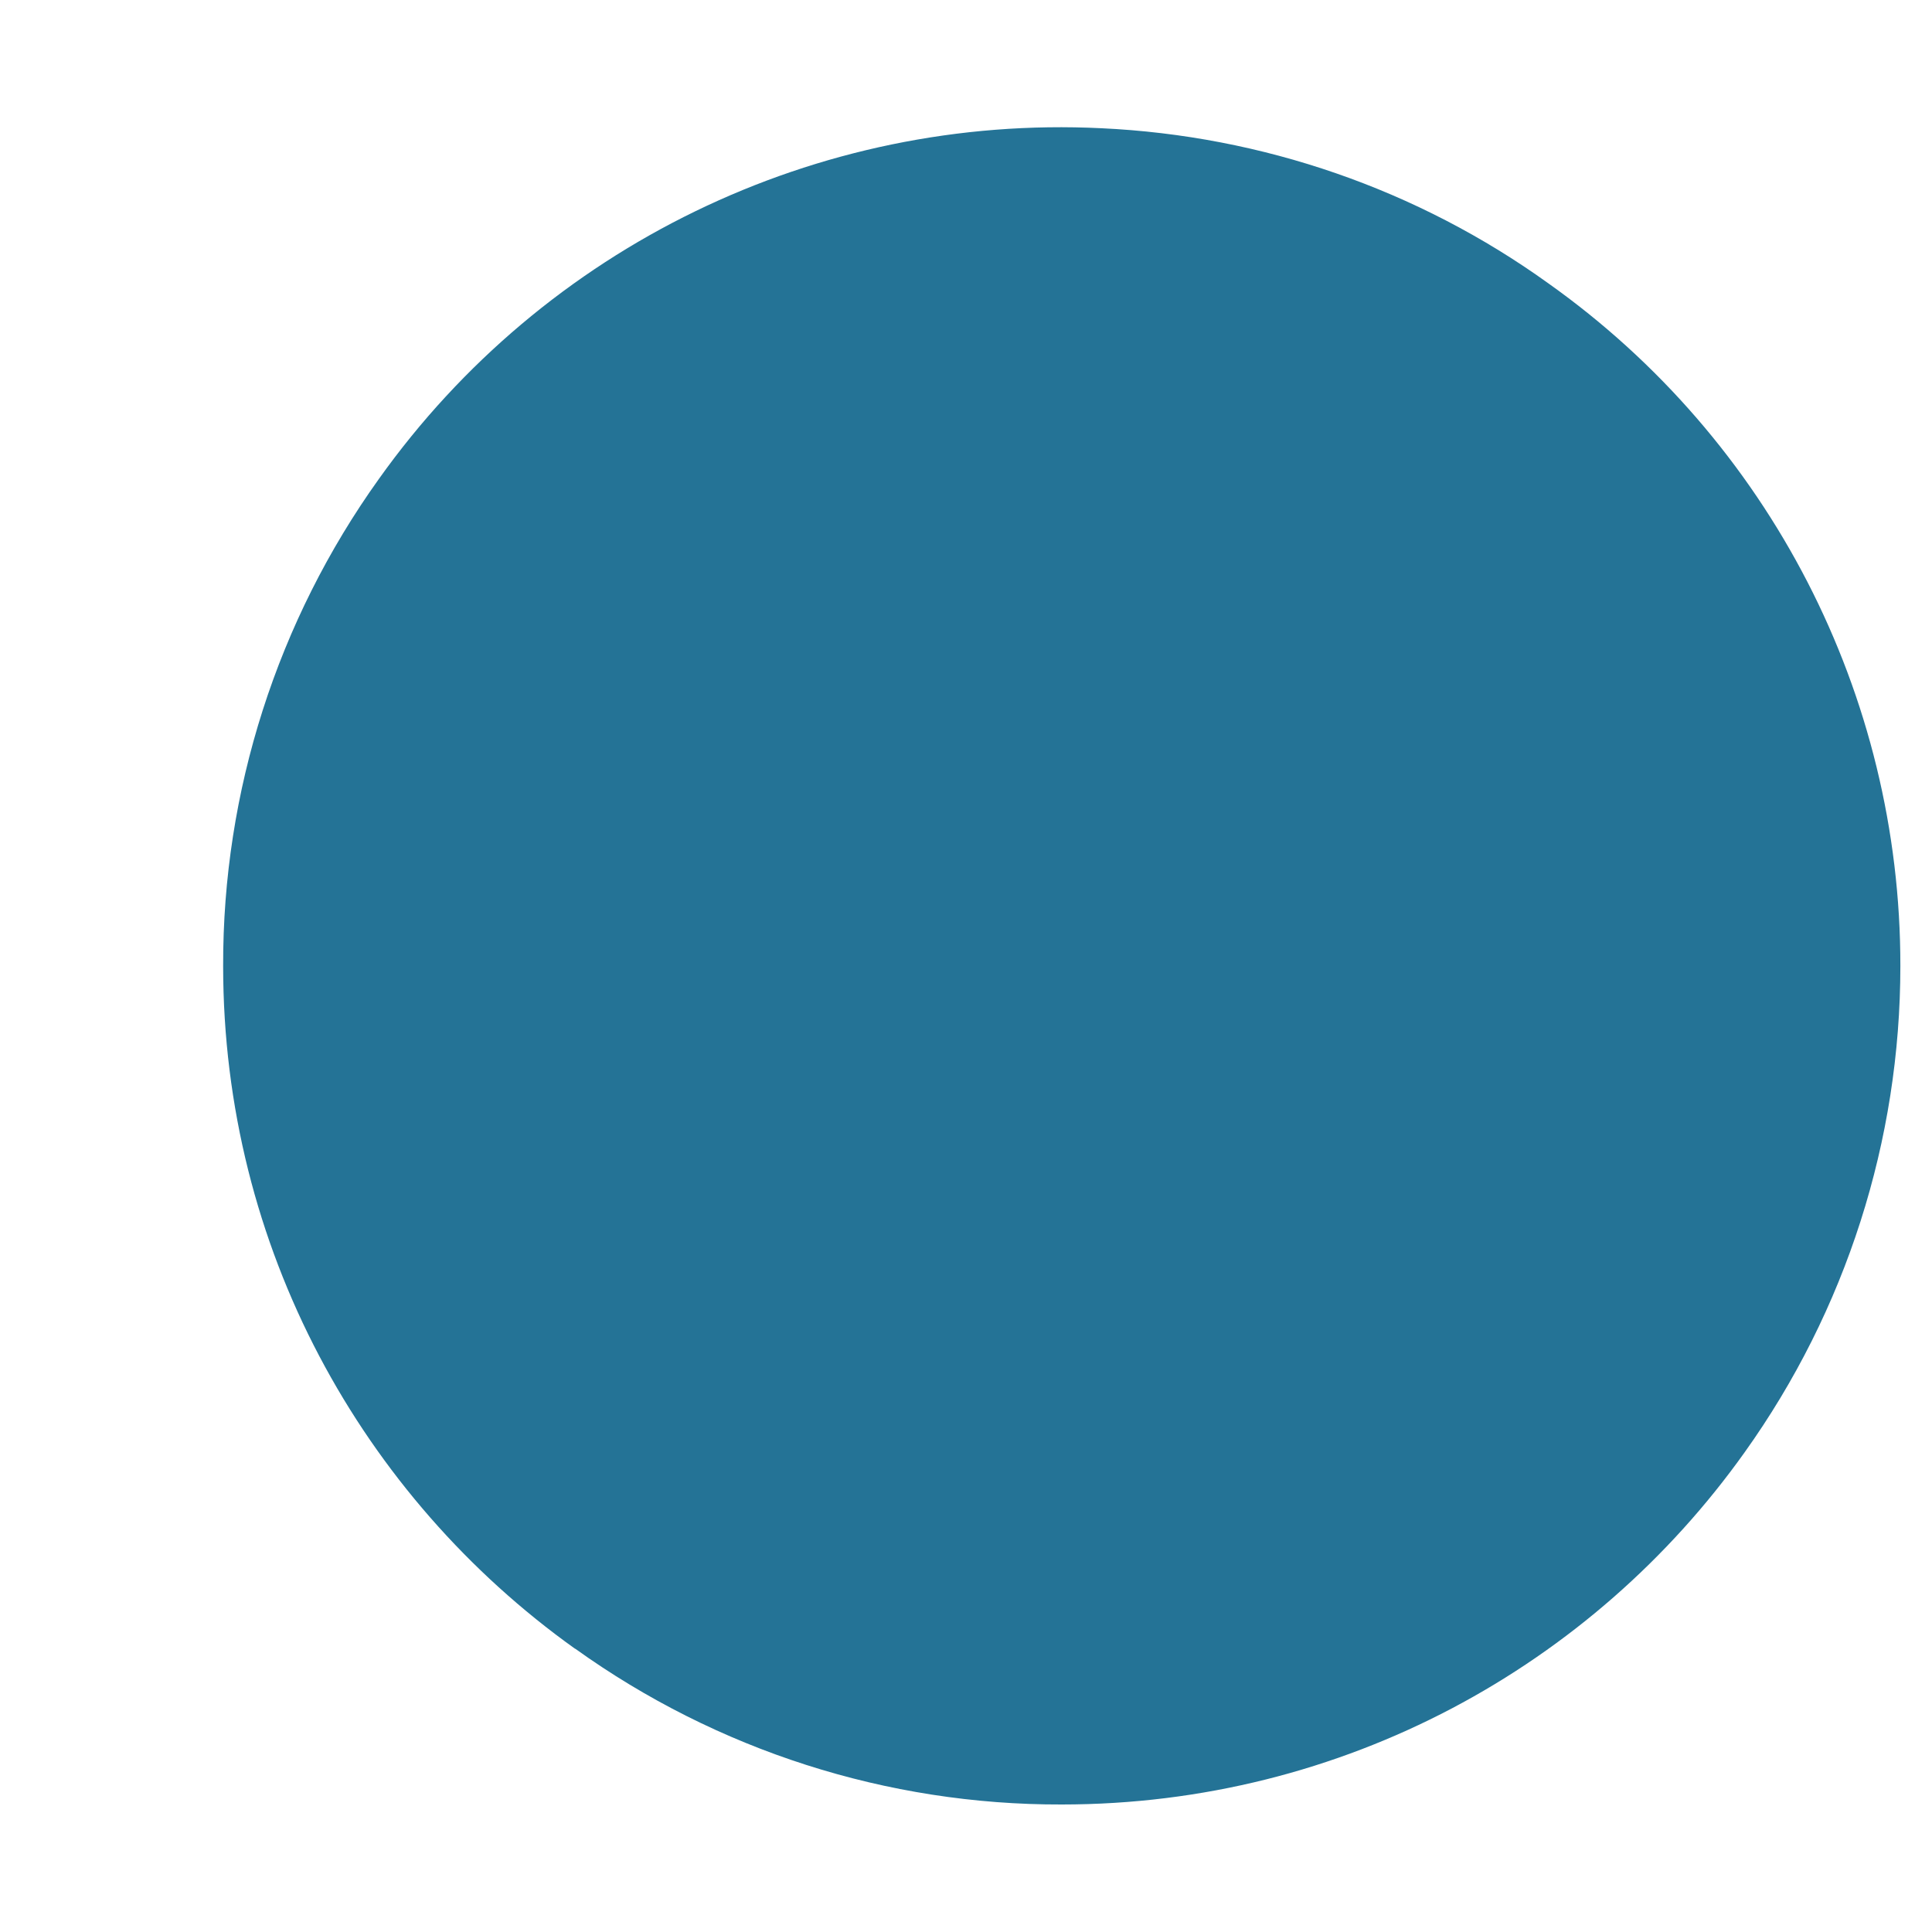
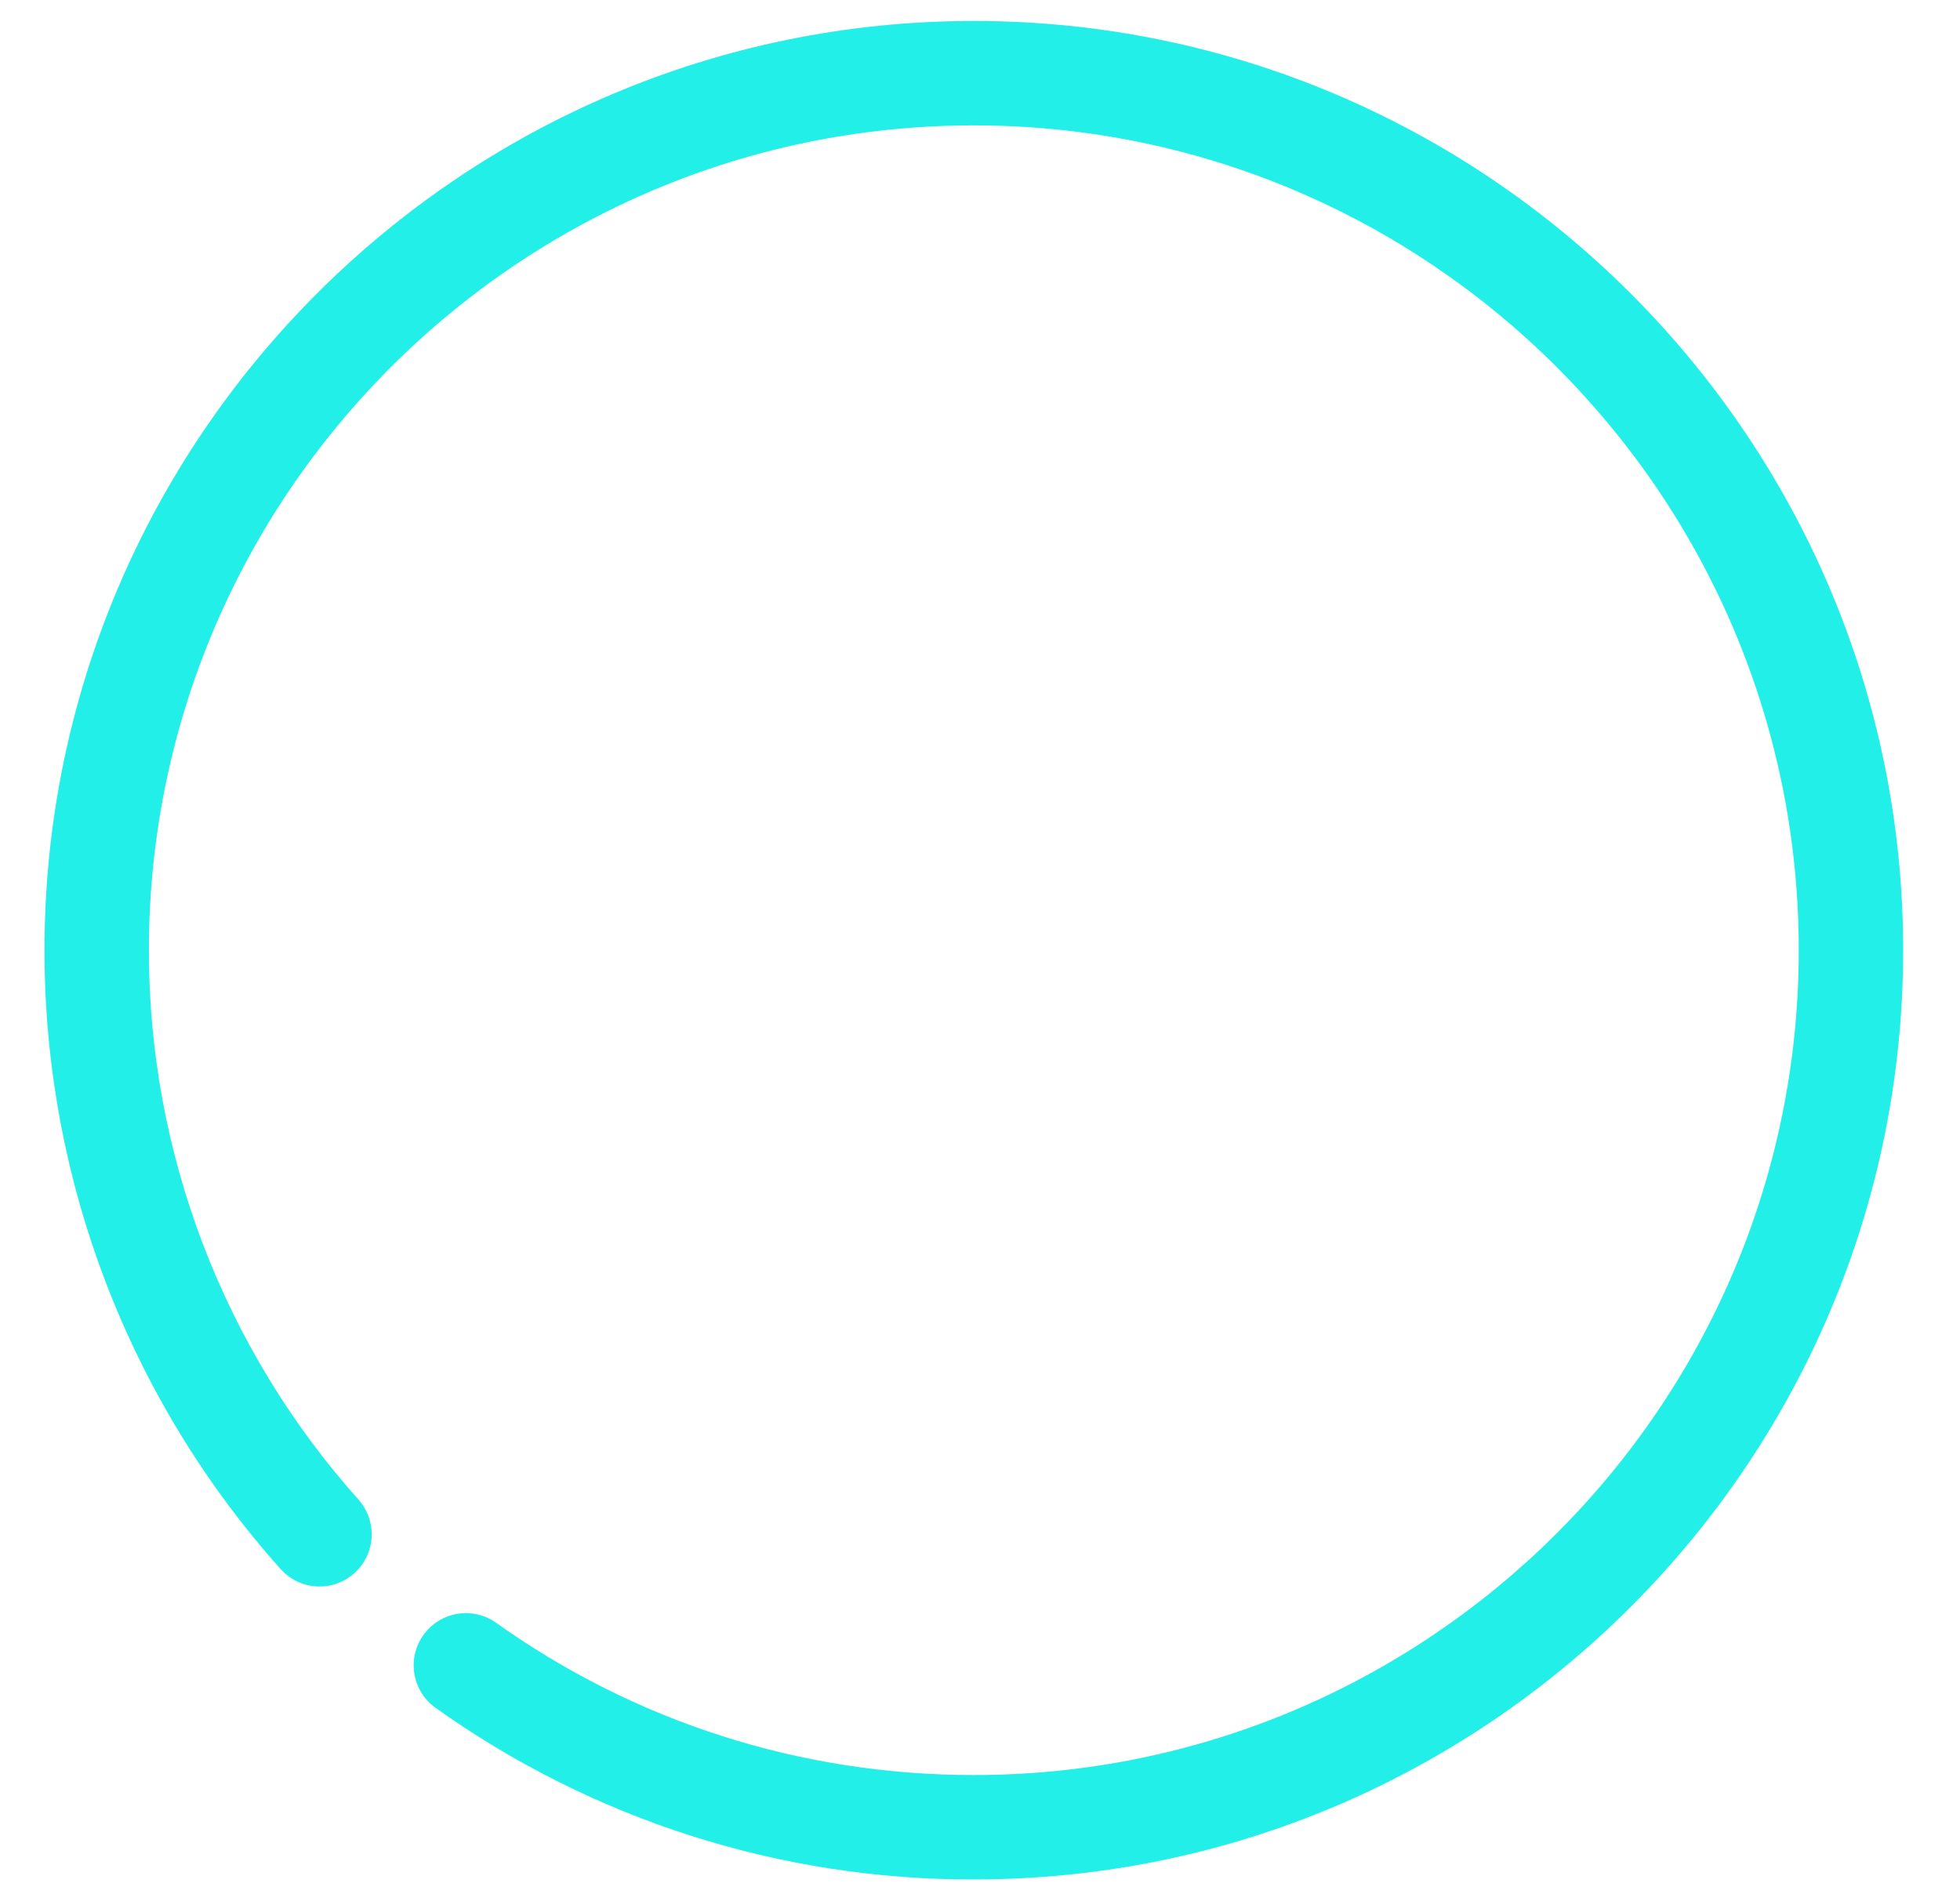
- <svg xmlns="http://www.w3.org/2000/svg" version="1.1" width="8px" height="8px">
-   <g transform="matrix(1 0 0 1 -1077 -471 )">
-     <path d="M 6.411 1.173  C 5.87 0.784  5.227 0.562  4.561 0.531  C 3.382 0.473  2.254 1.021  1.569 1.983  C 1.148 2.571  0.922 3.277  0.924 4  C 0.924 5.166  1.499 6.197  2.381 6.827  L 2.382 6.827  C 2.969 7.248  3.674 7.474  4.396 7.472  C 5.563 7.472  6.595 6.897  7.224 6.014  C 7.644 5.426  7.869 4.722  7.869 4  C 7.87 2.877  7.327 1.823  6.411 1.173  Z " fill-rule="nonzero" fill="#247396" stroke="none" transform="matrix(1 0 0 1 1077 471 )" />
+ <svg xmlns="http://www.w3.org/2000/svg" version="1.1" width="33px" height="32px">
+   <g transform="matrix(1 0 0 1 -1065 -459 )">
+     <path d="M 6.965 28.042  C 6.965 28.314  7.091 28.57  7.305 28.737  C 9.955 30.636  13.135 31.655  16.396 31.647  C 25.023 31.647  32.043 24.628  32.043 16  C 32.043 7.372  25.023 0.353  16.396 0.353  C 7.769 0.353  0.749 7.372  0.749 16  C 0.747 19.845  2.162 23.555  4.725 26.421  C 4.891 26.608  5.13 26.714  5.38 26.714  C 5.865 26.714  6.258 26.321  6.258 25.836  C 6.258 25.62  6.179 25.411  6.035 25.25  C 3.761 22.706  2.504 19.412  2.507 16  C 2.507 8.341  8.737 2.111  16.395 2.111  C 24.054 2.111  30.285 8.341  30.285 16  C 30.285 23.659  24.054 29.889  16.395 29.889  C 13.48 29.889  10.69 28.996  8.327 27.307  C 8.183 27.213  8.016 27.163  7.844 27.163  C 7.359 27.163  6.965 27.556  6.965 28.042  Z " fill-rule="nonzero" fill="#22f0e8" stroke="none" transform="matrix(1 0 0 1 1065 459 )" />
  </g>
</svg>
